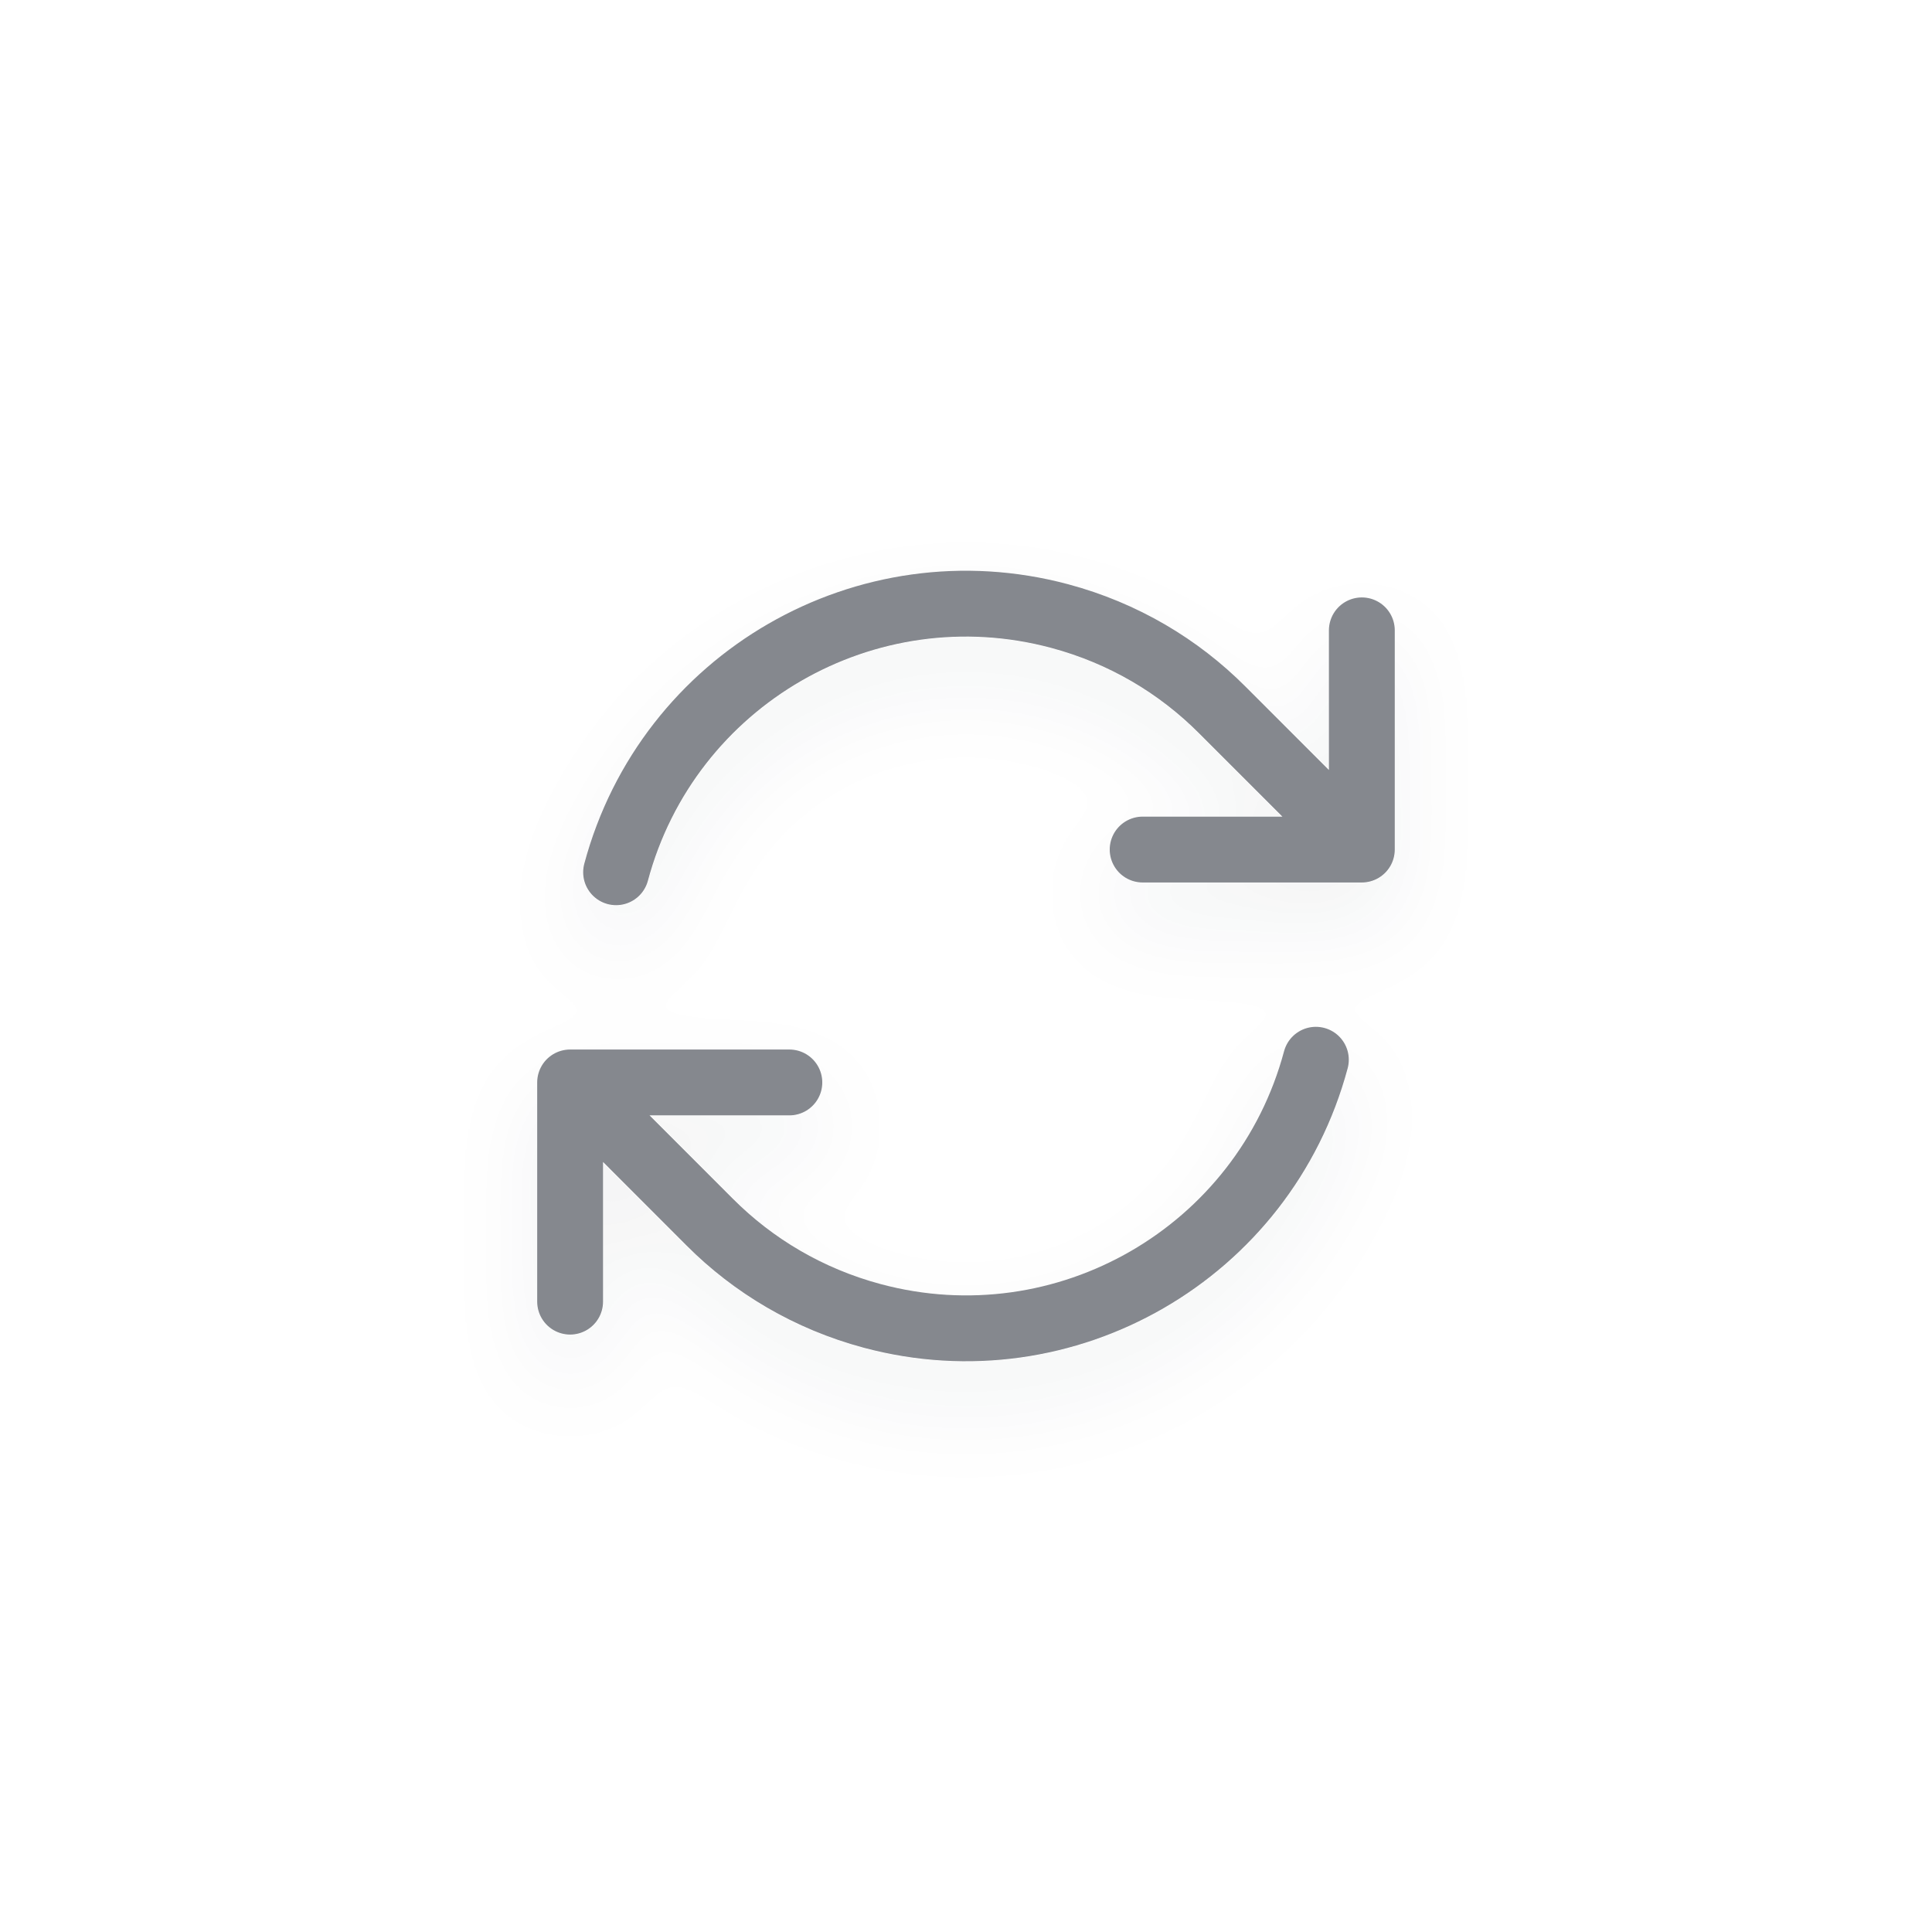
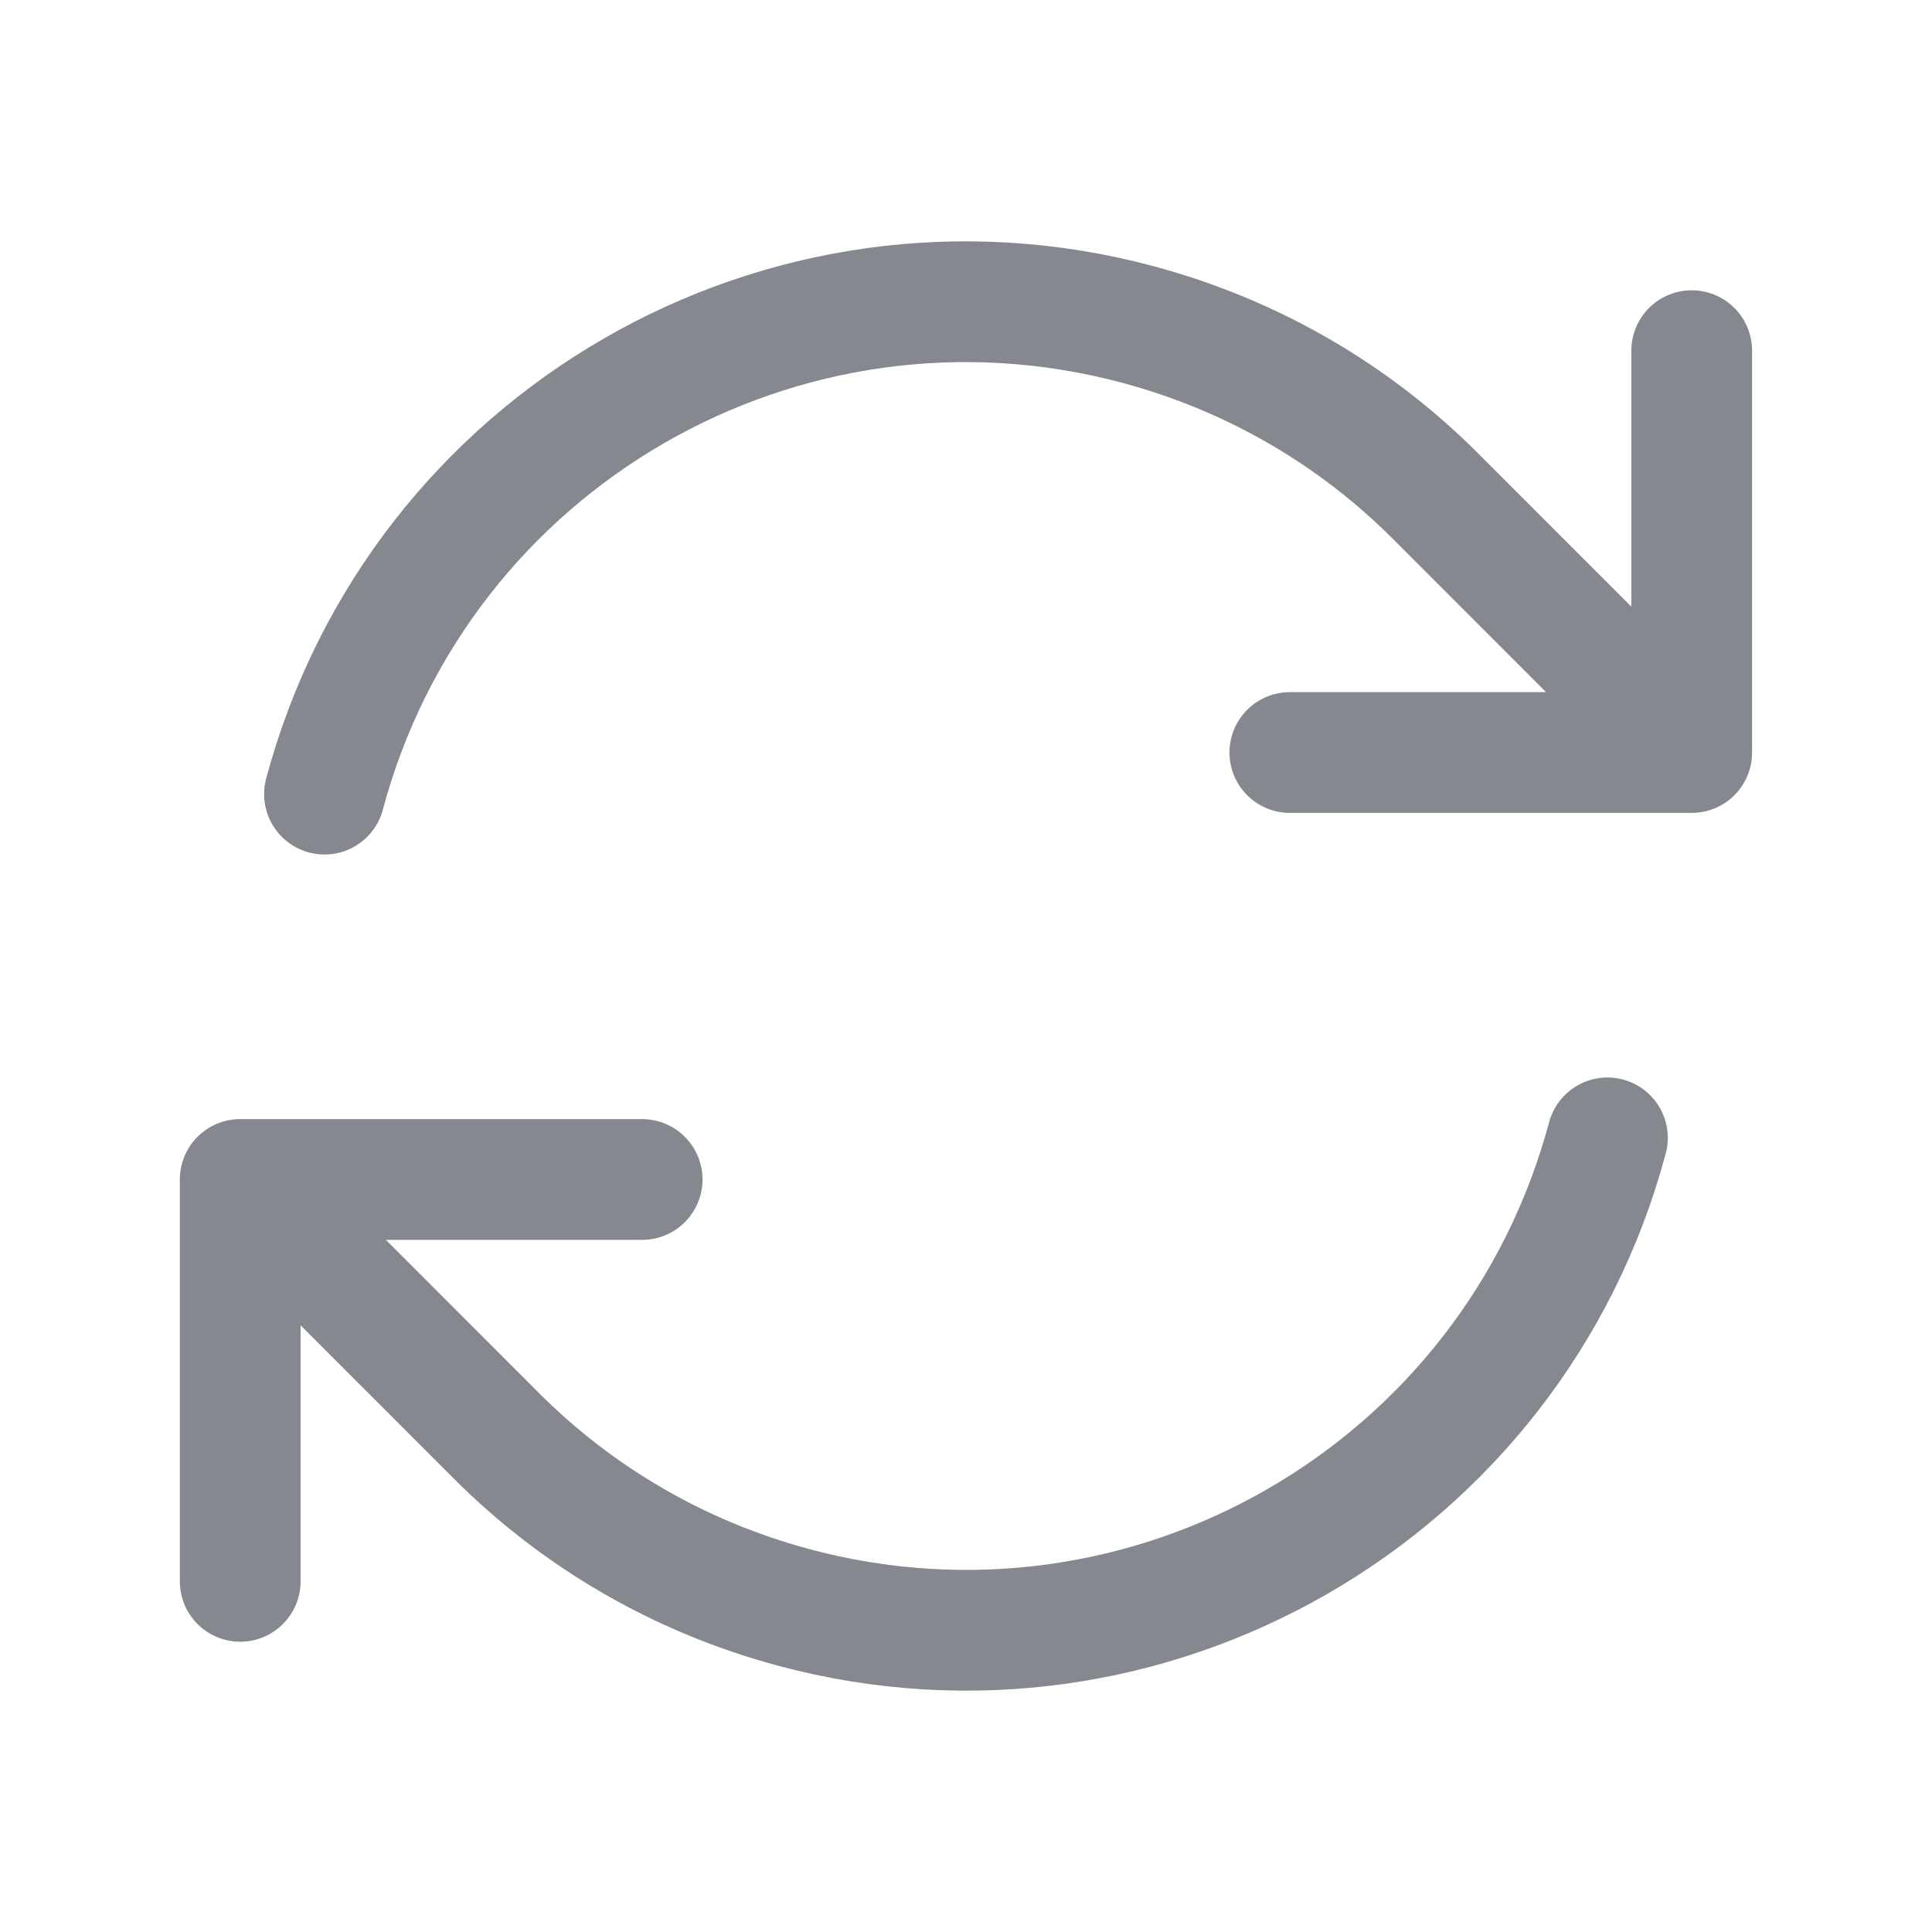
- <svg xmlns="http://www.w3.org/2000/svg" width="44" height="44" viewBox="0 0 44 44" fill="none">
-   <g filter="url(#filter0_d_1871_37005)">
-     <path d="M26.023 19.348H31.015V19.347M12.984 29.644V24.652M12.984 24.652L17.977 24.652M12.984 24.652L16.165 27.835C17.155 28.827 18.413 29.58 19.864 29.969C24.265 31.148 28.789 28.536 29.968 24.135M14.031 19.865C15.21 15.464 19.734 12.852 24.135 14.031C25.587 14.42 26.844 15.173 27.834 16.166L31.015 19.347M31.015 14.356V19.347" stroke="#85888E" stroke-width="1.5" stroke-linecap="round" stroke-linejoin="round" />
-   </g>
-   <defs>
-     <filter id="filter0_d_1871_37005" x="-2" y="-1" width="48" height="48" filterUnits="userSpaceOnUse" color-interpolation-filters="sRGB">
-       <feFlood flood-opacity="0" result="BackgroundImageFix" />
-       <feColorMatrix in="SourceAlpha" type="matrix" values="0 0 0 0 0 0 0 0 0 0 0 0 0 0 0 0 0 0 127 0" result="hardAlpha" />
-       <feOffset dy="1" />
-       <feGaussianBlur stdDeviation="1" />
-       <feComposite in2="hardAlpha" operator="out" />
-       <feColorMatrix type="matrix" values="0 0 0 0 0.063 0 0 0 0 0.094 0 0 0 0 0.157 0 0 0 0.05 0" />
-       <feBlend mode="normal" in2="BackgroundImageFix" result="effect1_dropShadow_1871_37005" />
-       <feBlend mode="normal" in="SourceGraphic" in2="effect1_dropShadow_1871_37005" result="shape" />
-     </filter>
-   </defs>
+ <svg xmlns="http://www.w3.org/2000/svg" width="24" height="24" viewBox="0 0 24 24" fill="none">
+   <path d="M16.023 9.348H21.015V9.347M2.984 19.644V14.652M2.984 14.652L7.977 14.652M2.984 14.652L6.165 17.835C7.156 18.827 8.413 19.58 9.864 19.969C14.265 21.148 18.789 18.536 19.968 14.135M4.031 9.865C5.21 5.464 9.734 2.852 14.135 4.031C15.587 4.42 16.844 5.173 17.834 6.165L21.015 9.347M21.015 4.356V9.347" stroke="#85888E" stroke-width="1.5" stroke-linecap="round" stroke-linejoin="round" />
</svg>
